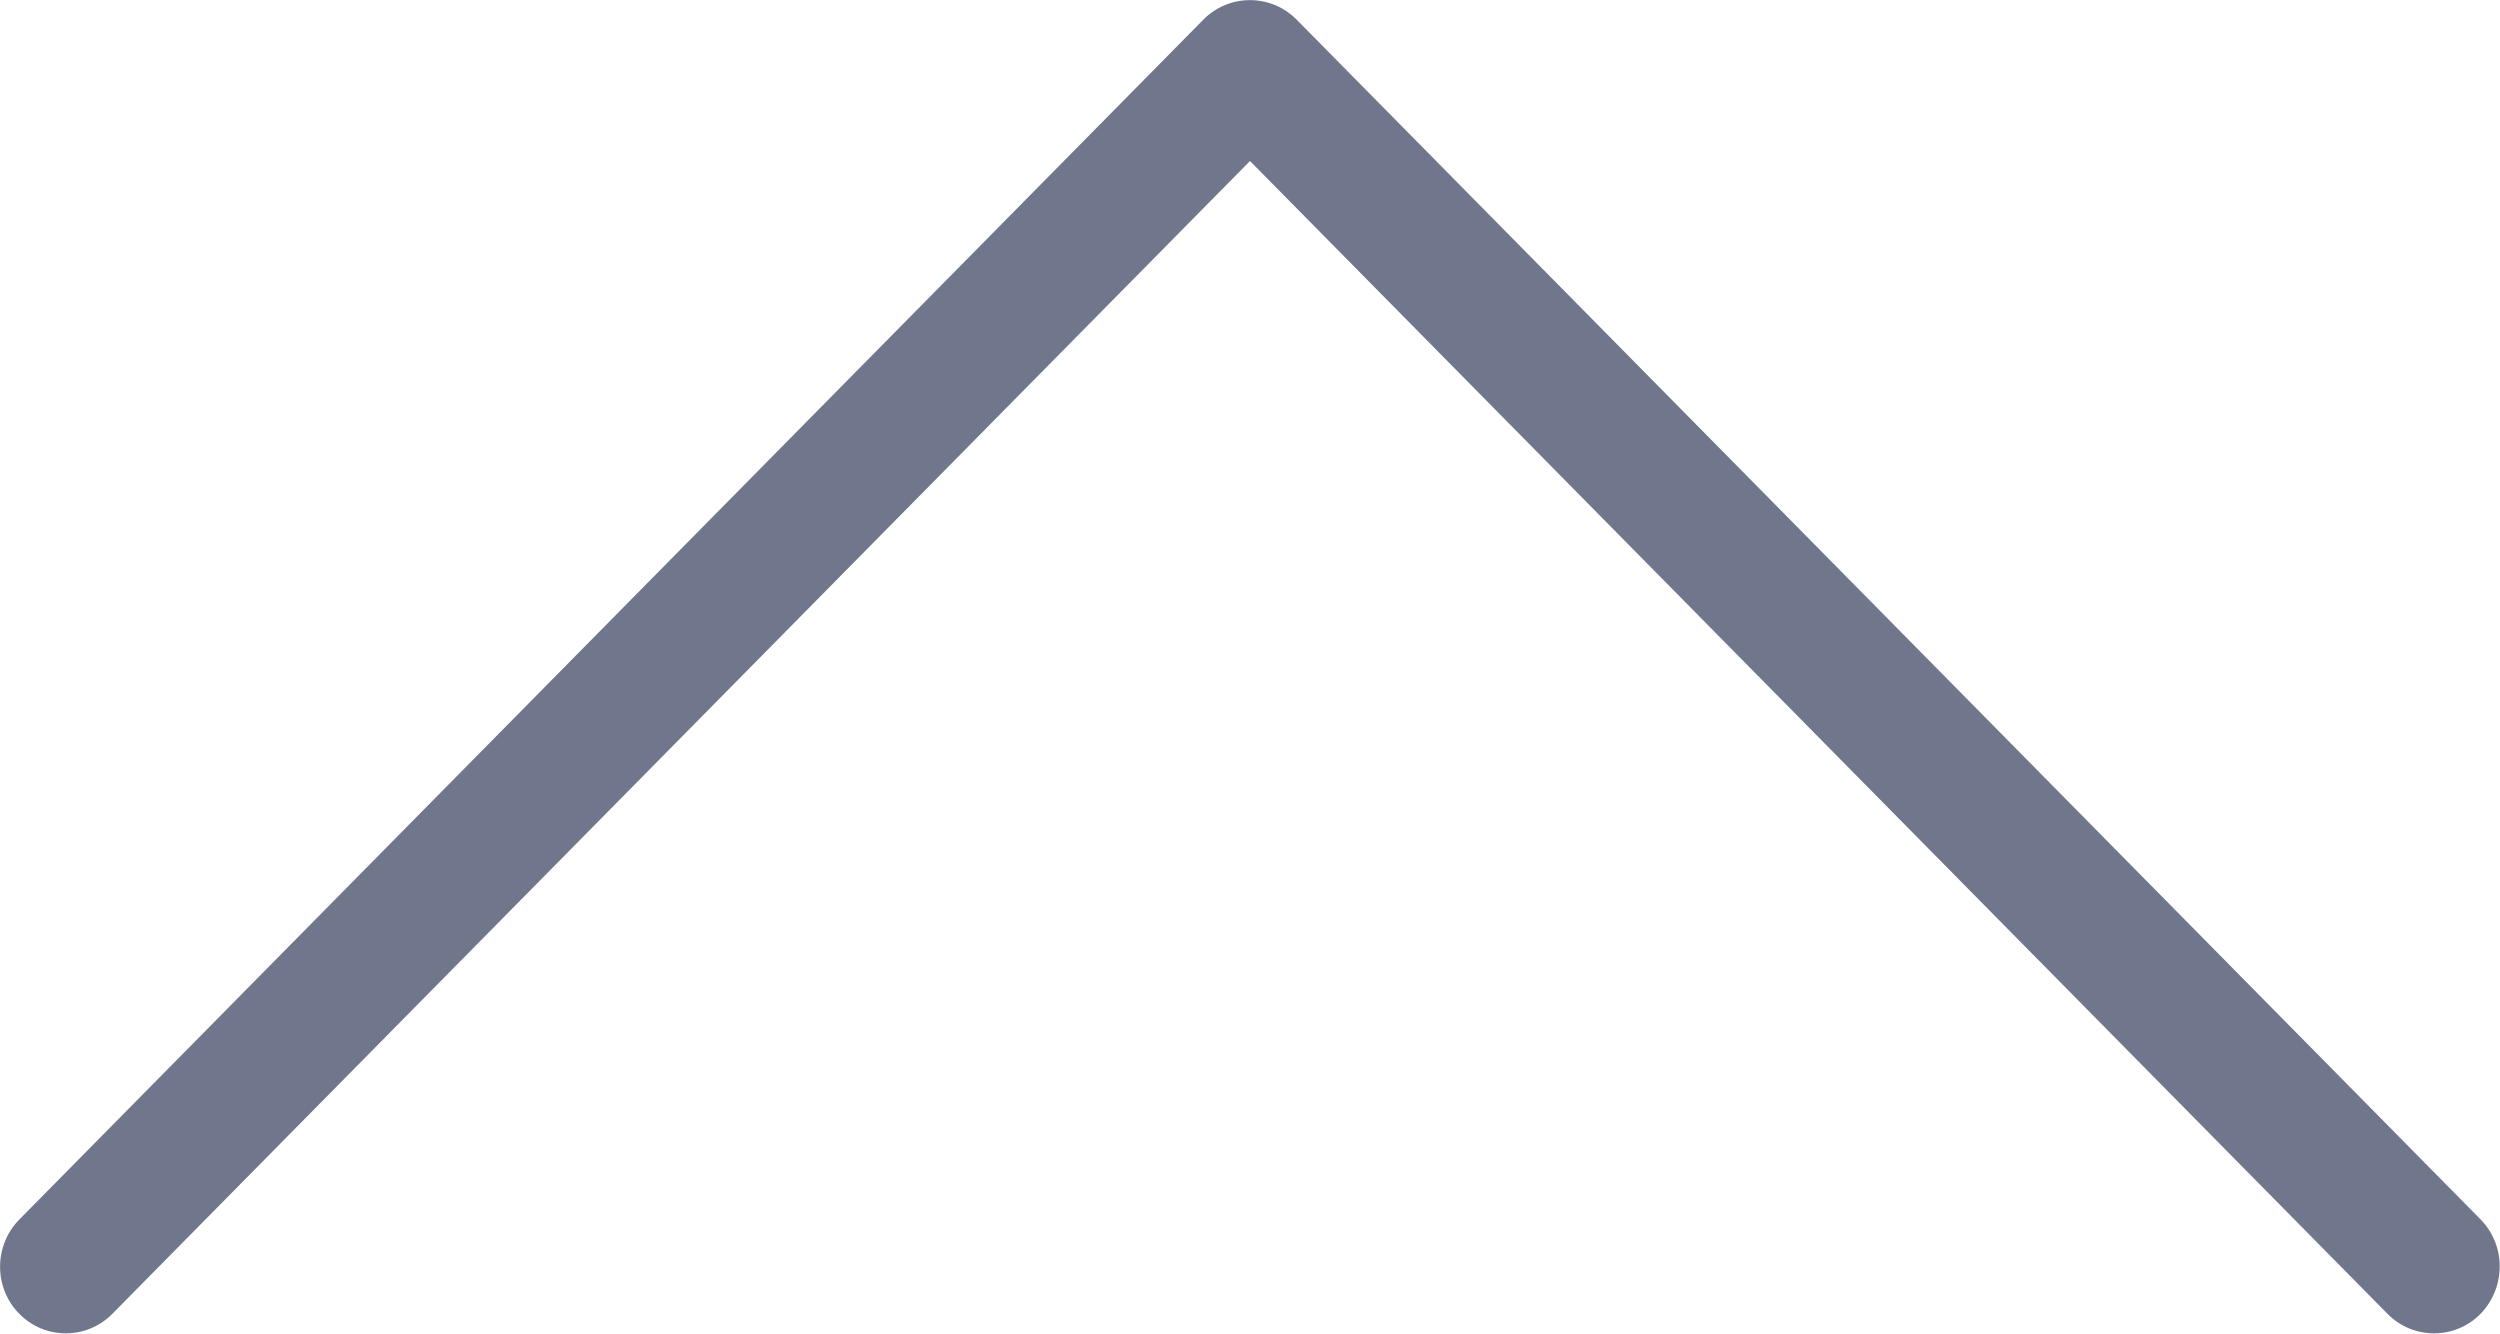
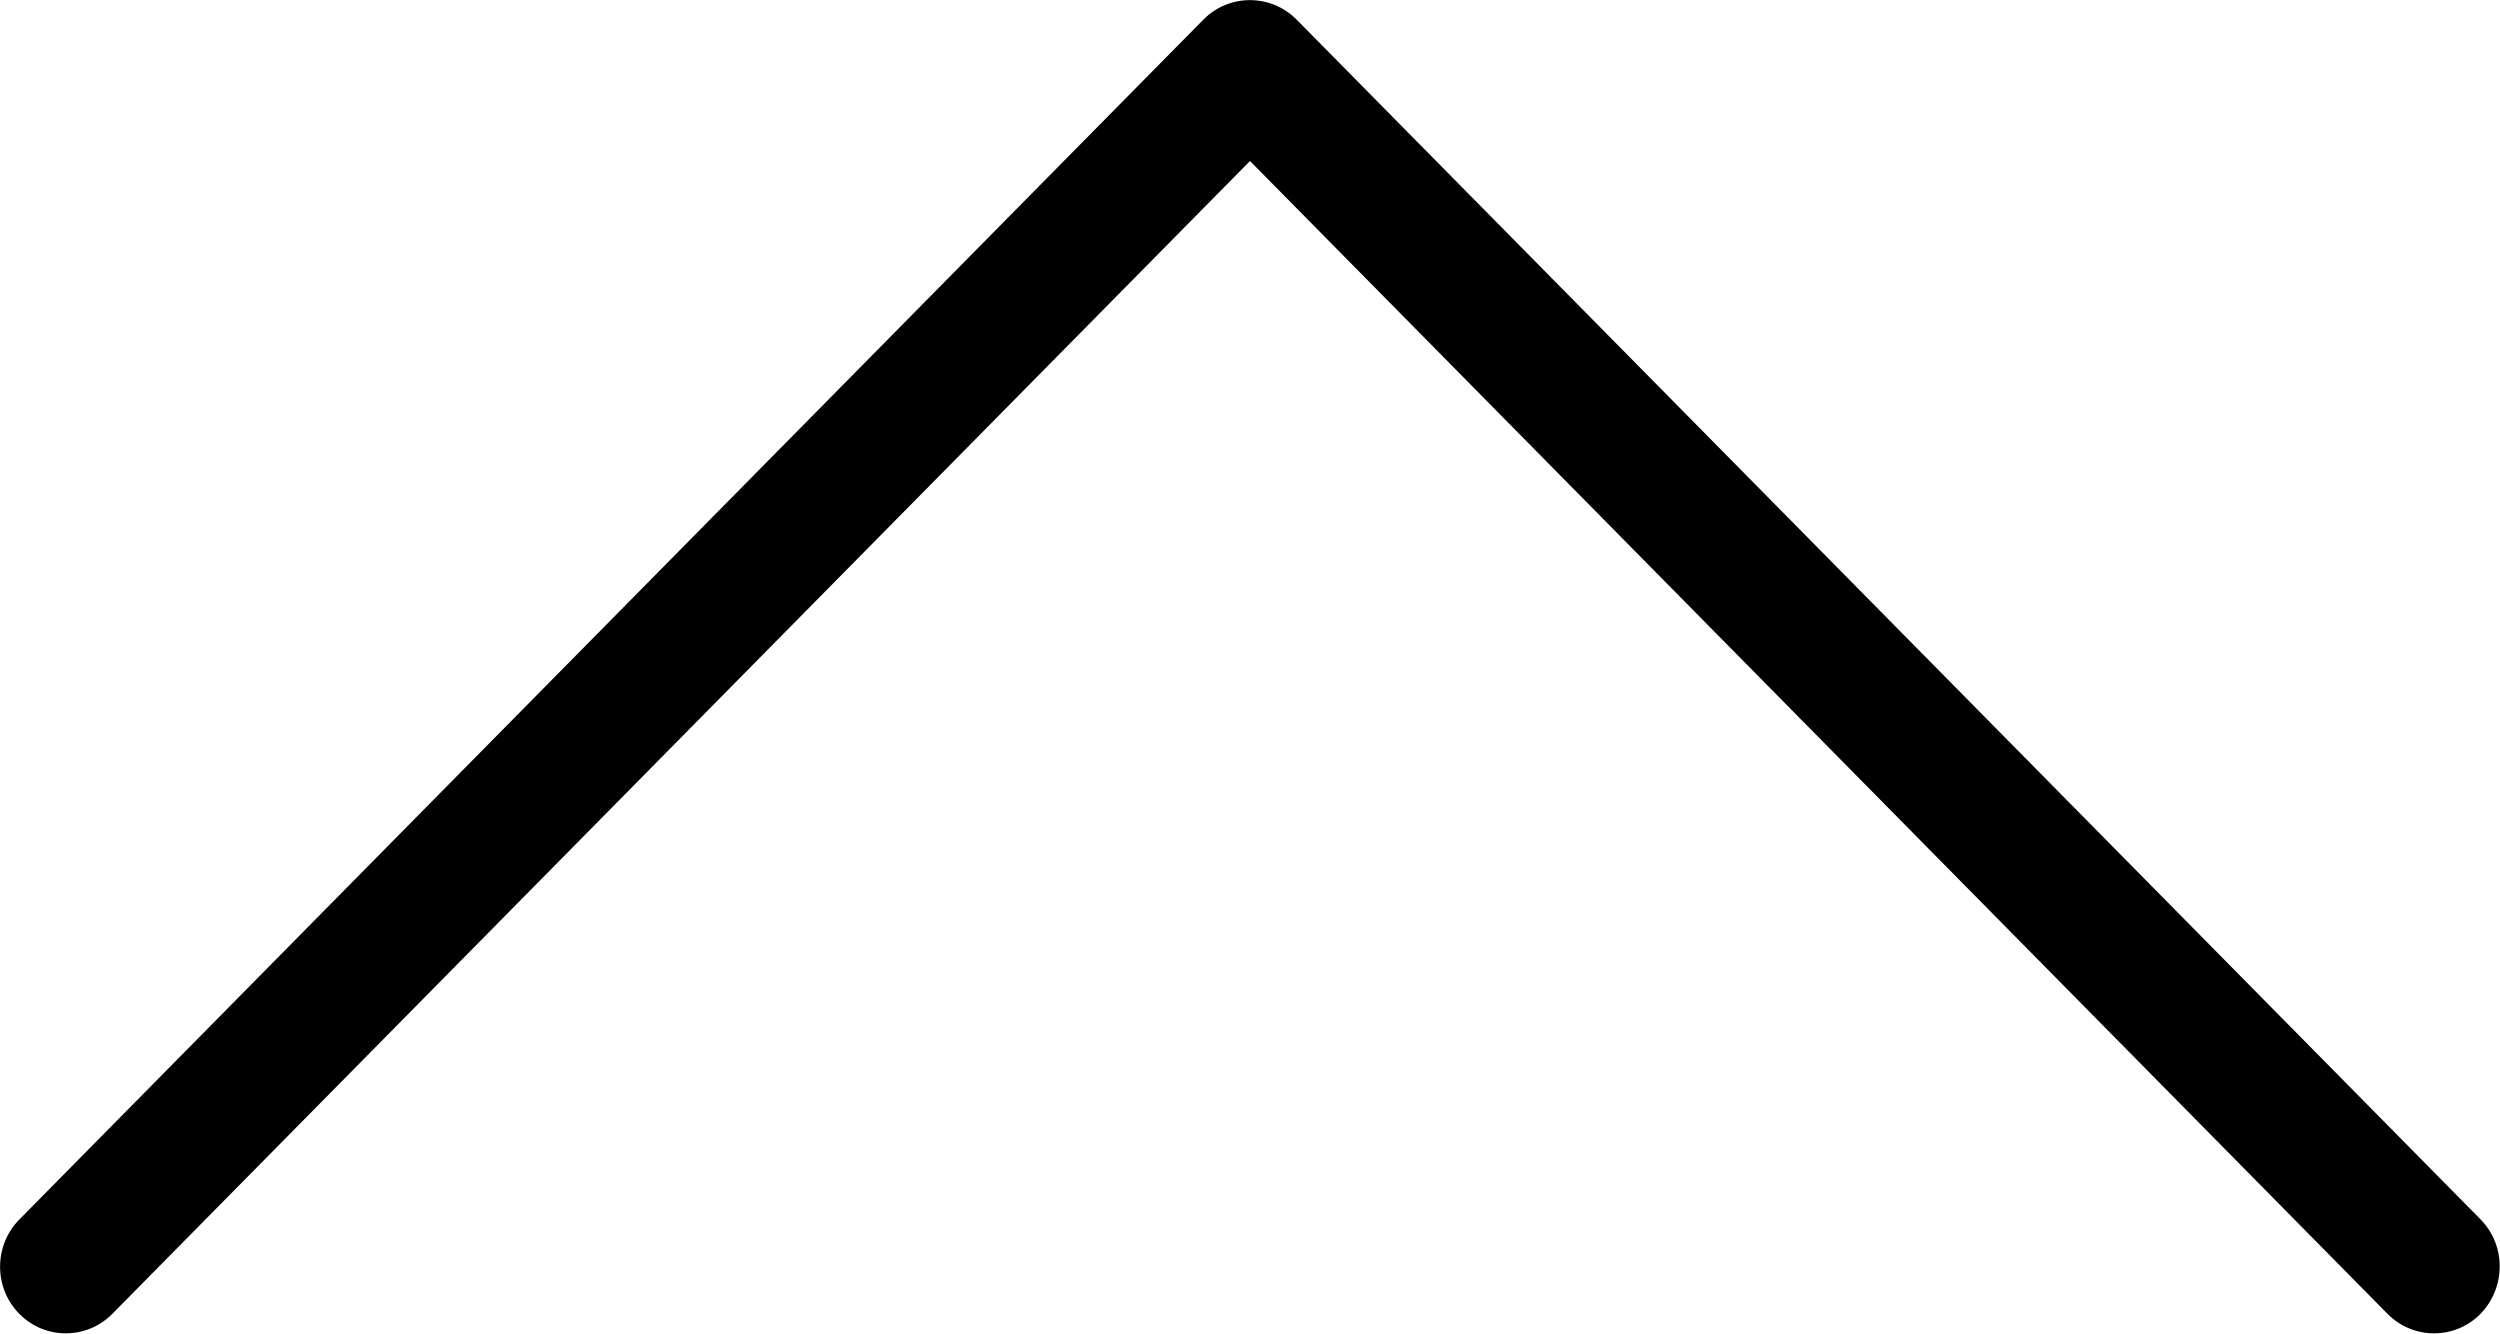
<svg xmlns="http://www.w3.org/2000/svg" width="15" height="8" viewBox="0 0 15 8">
-   <path fill="#70768C" fill-rule="evenodd" d="M1.20837809e-05,7.599 C1.20837809e-05,7.701 0.039,7.804 0.115,7.882 C0.268,8.038 0.519,8.038 0.673,7.882 L7.498,0.965 L14.324,7.882 C14.478,8.038 14.729,8.038 14.882,7.882 C15.036,7.727 15.036,7.472 14.882,7.316 L7.777,0.116 C7.624,-0.039 7.373,-0.039 7.219,0.116 L0.114,7.316 C0.037,7.395 -0.001,7.497 1.20837809e-05,7.599 L1.20837809e-05,7.599 L1.20837809e-05,7.599 Z" transform="matrix(-1 0 0 1 14.998 .001)" />
+   <path d="M1.20837809e-05,7.599 C1.20837809e-05,7.701 0.039,7.804 0.115,7.882 C0.268,8.038 0.519,8.038 0.673,7.882 L7.498,0.965 L14.324,7.882 C14.478,8.038 14.729,8.038 14.882,7.882 C15.036,7.727 15.036,7.472 14.882,7.316 L7.777,0.116 C7.624,-0.039 7.373,-0.039 7.219,0.116 L0.114,7.316 C0.037,7.395 -0.001,7.497 1.20837809e-05,7.599 L1.20837809e-05,7.599 L1.20837809e-05,7.599 Z" transform="matrix(-1 0 0 1 14.998 .001)" />
</svg>
